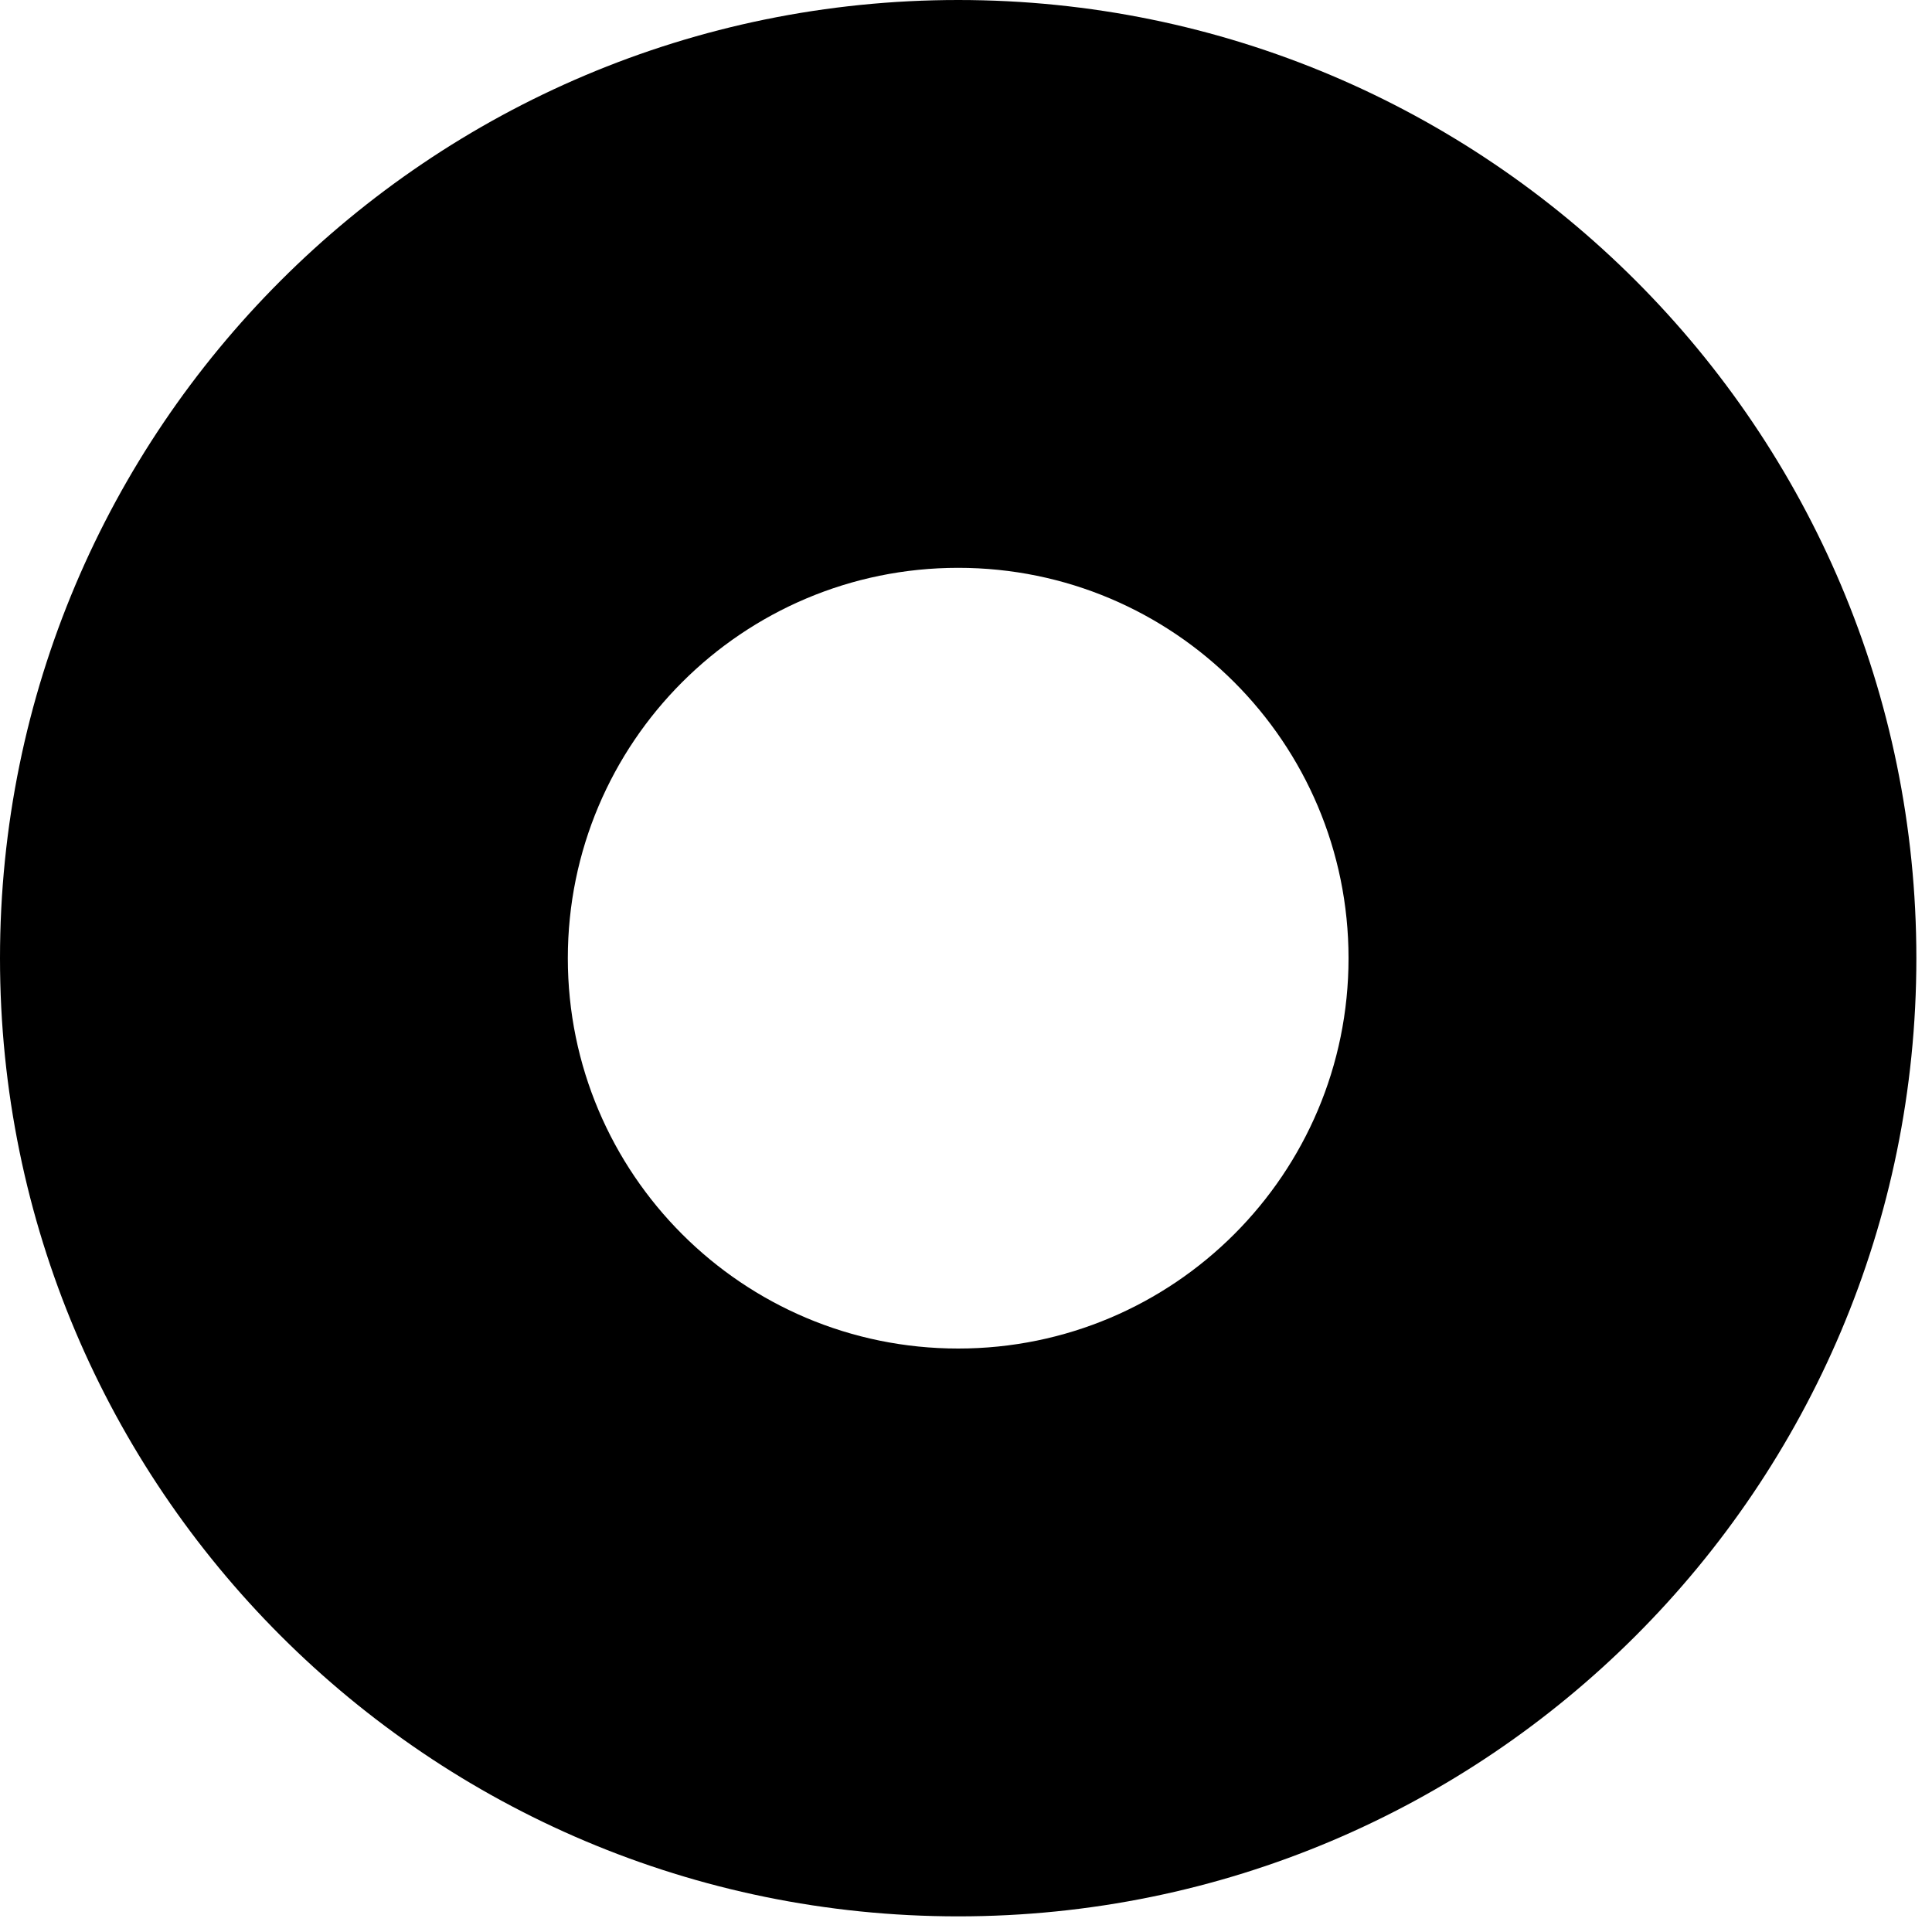
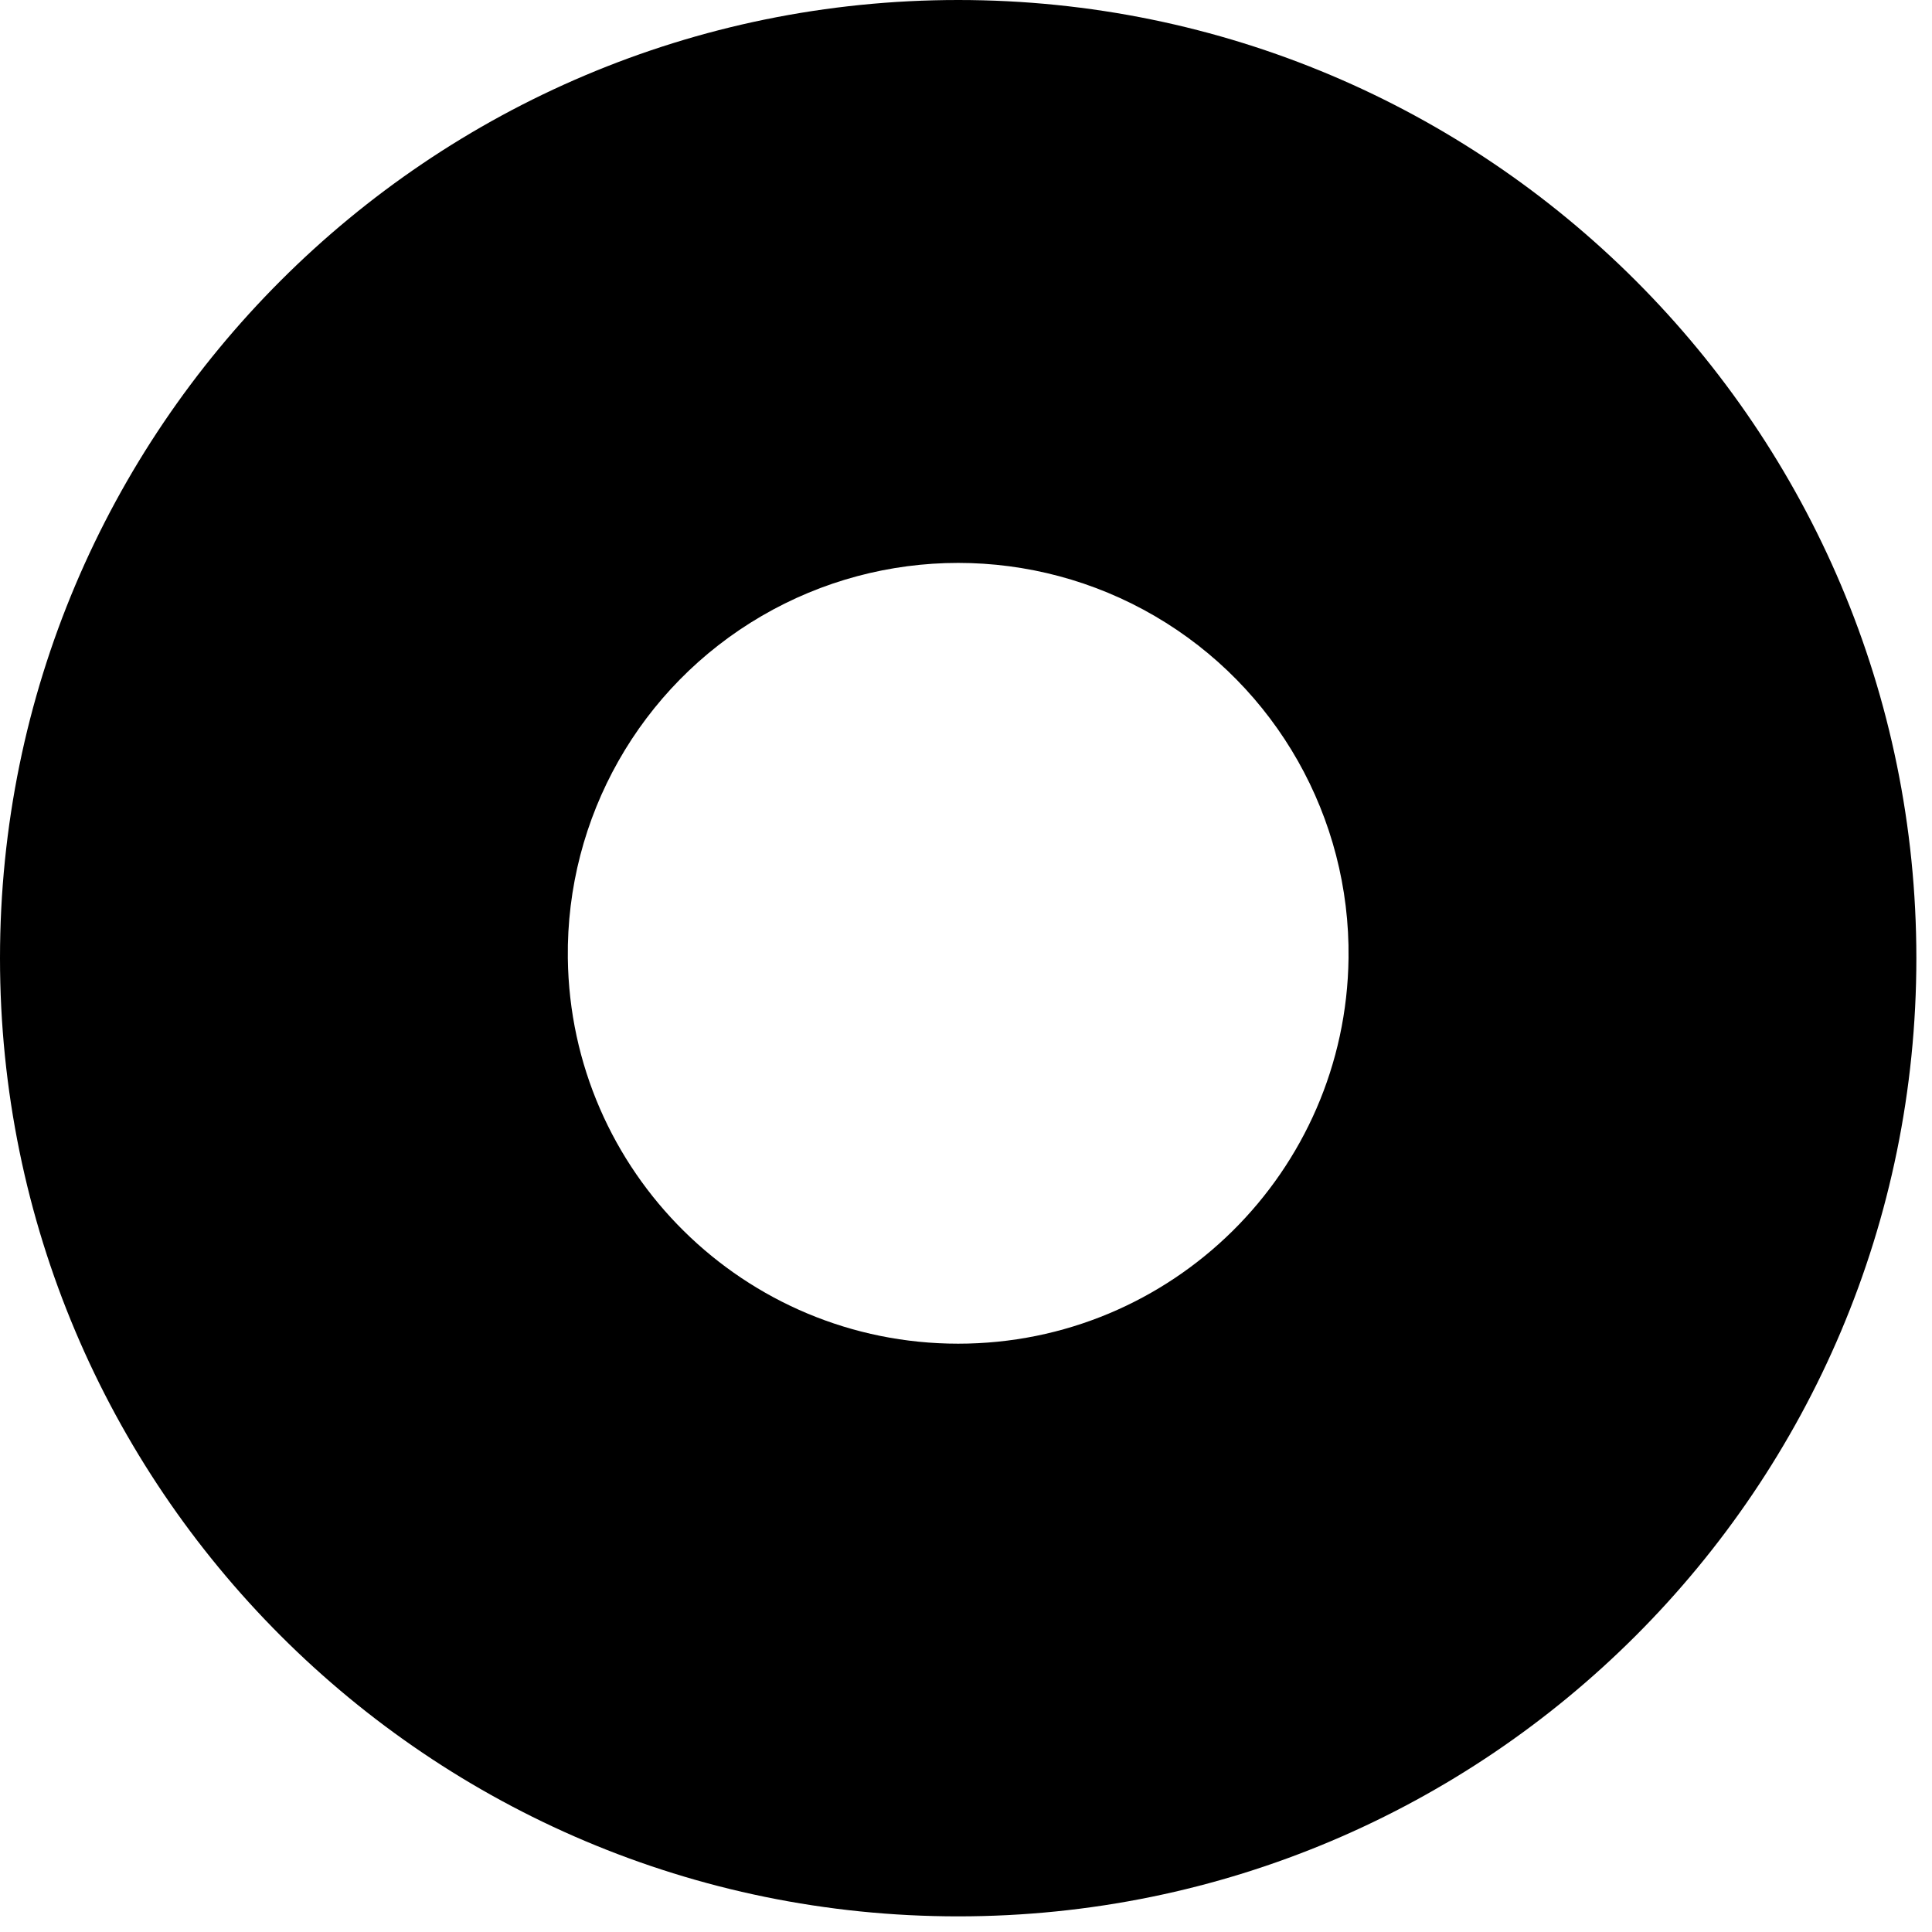
- <svg xmlns="http://www.w3.org/2000/svg" width="32" height="32" viewBox="0 0 32 32">
-   <path fill-rule="evenodd" clip-rule="evenodd" d="M31.741 15.871C31.741 7.106 24.636 0 15.871 0C7.106 0 0 7.106 0 15.871C0 24.636 7.106 31.741 15.871 31.741C24.636 31.741 31.741 24.636 31.741 15.871ZM9.405 15.871C9.405 12.3 12.3 9.405 15.871 9.405C19.442 9.405 22.336 12.3 22.336 15.871C22.336 19.442 19.442 22.336 15.871 22.336C12.3 22.336 9.405 19.442 9.405 15.871Z" />
+ <svg xmlns="http://www.w3.org/2000/svg" viewBox="0 0 32 32">
+   <path fill-rule="evenodd" d="M31.741 15.87C31.741 7.107 24.636 0 15.871 0 7.106 0 0 7.106 0 15.87c0 8.766 7.106 15.871 15.87 15.871 8.766 0 15.871-7.105 15.871-15.87Zm-22.336 0a6.466 6.466 0 1 1 12.931 0 6.466 6.466 0 0 1-12.931 0Z" clip-rule="evenodd" />
</svg>
